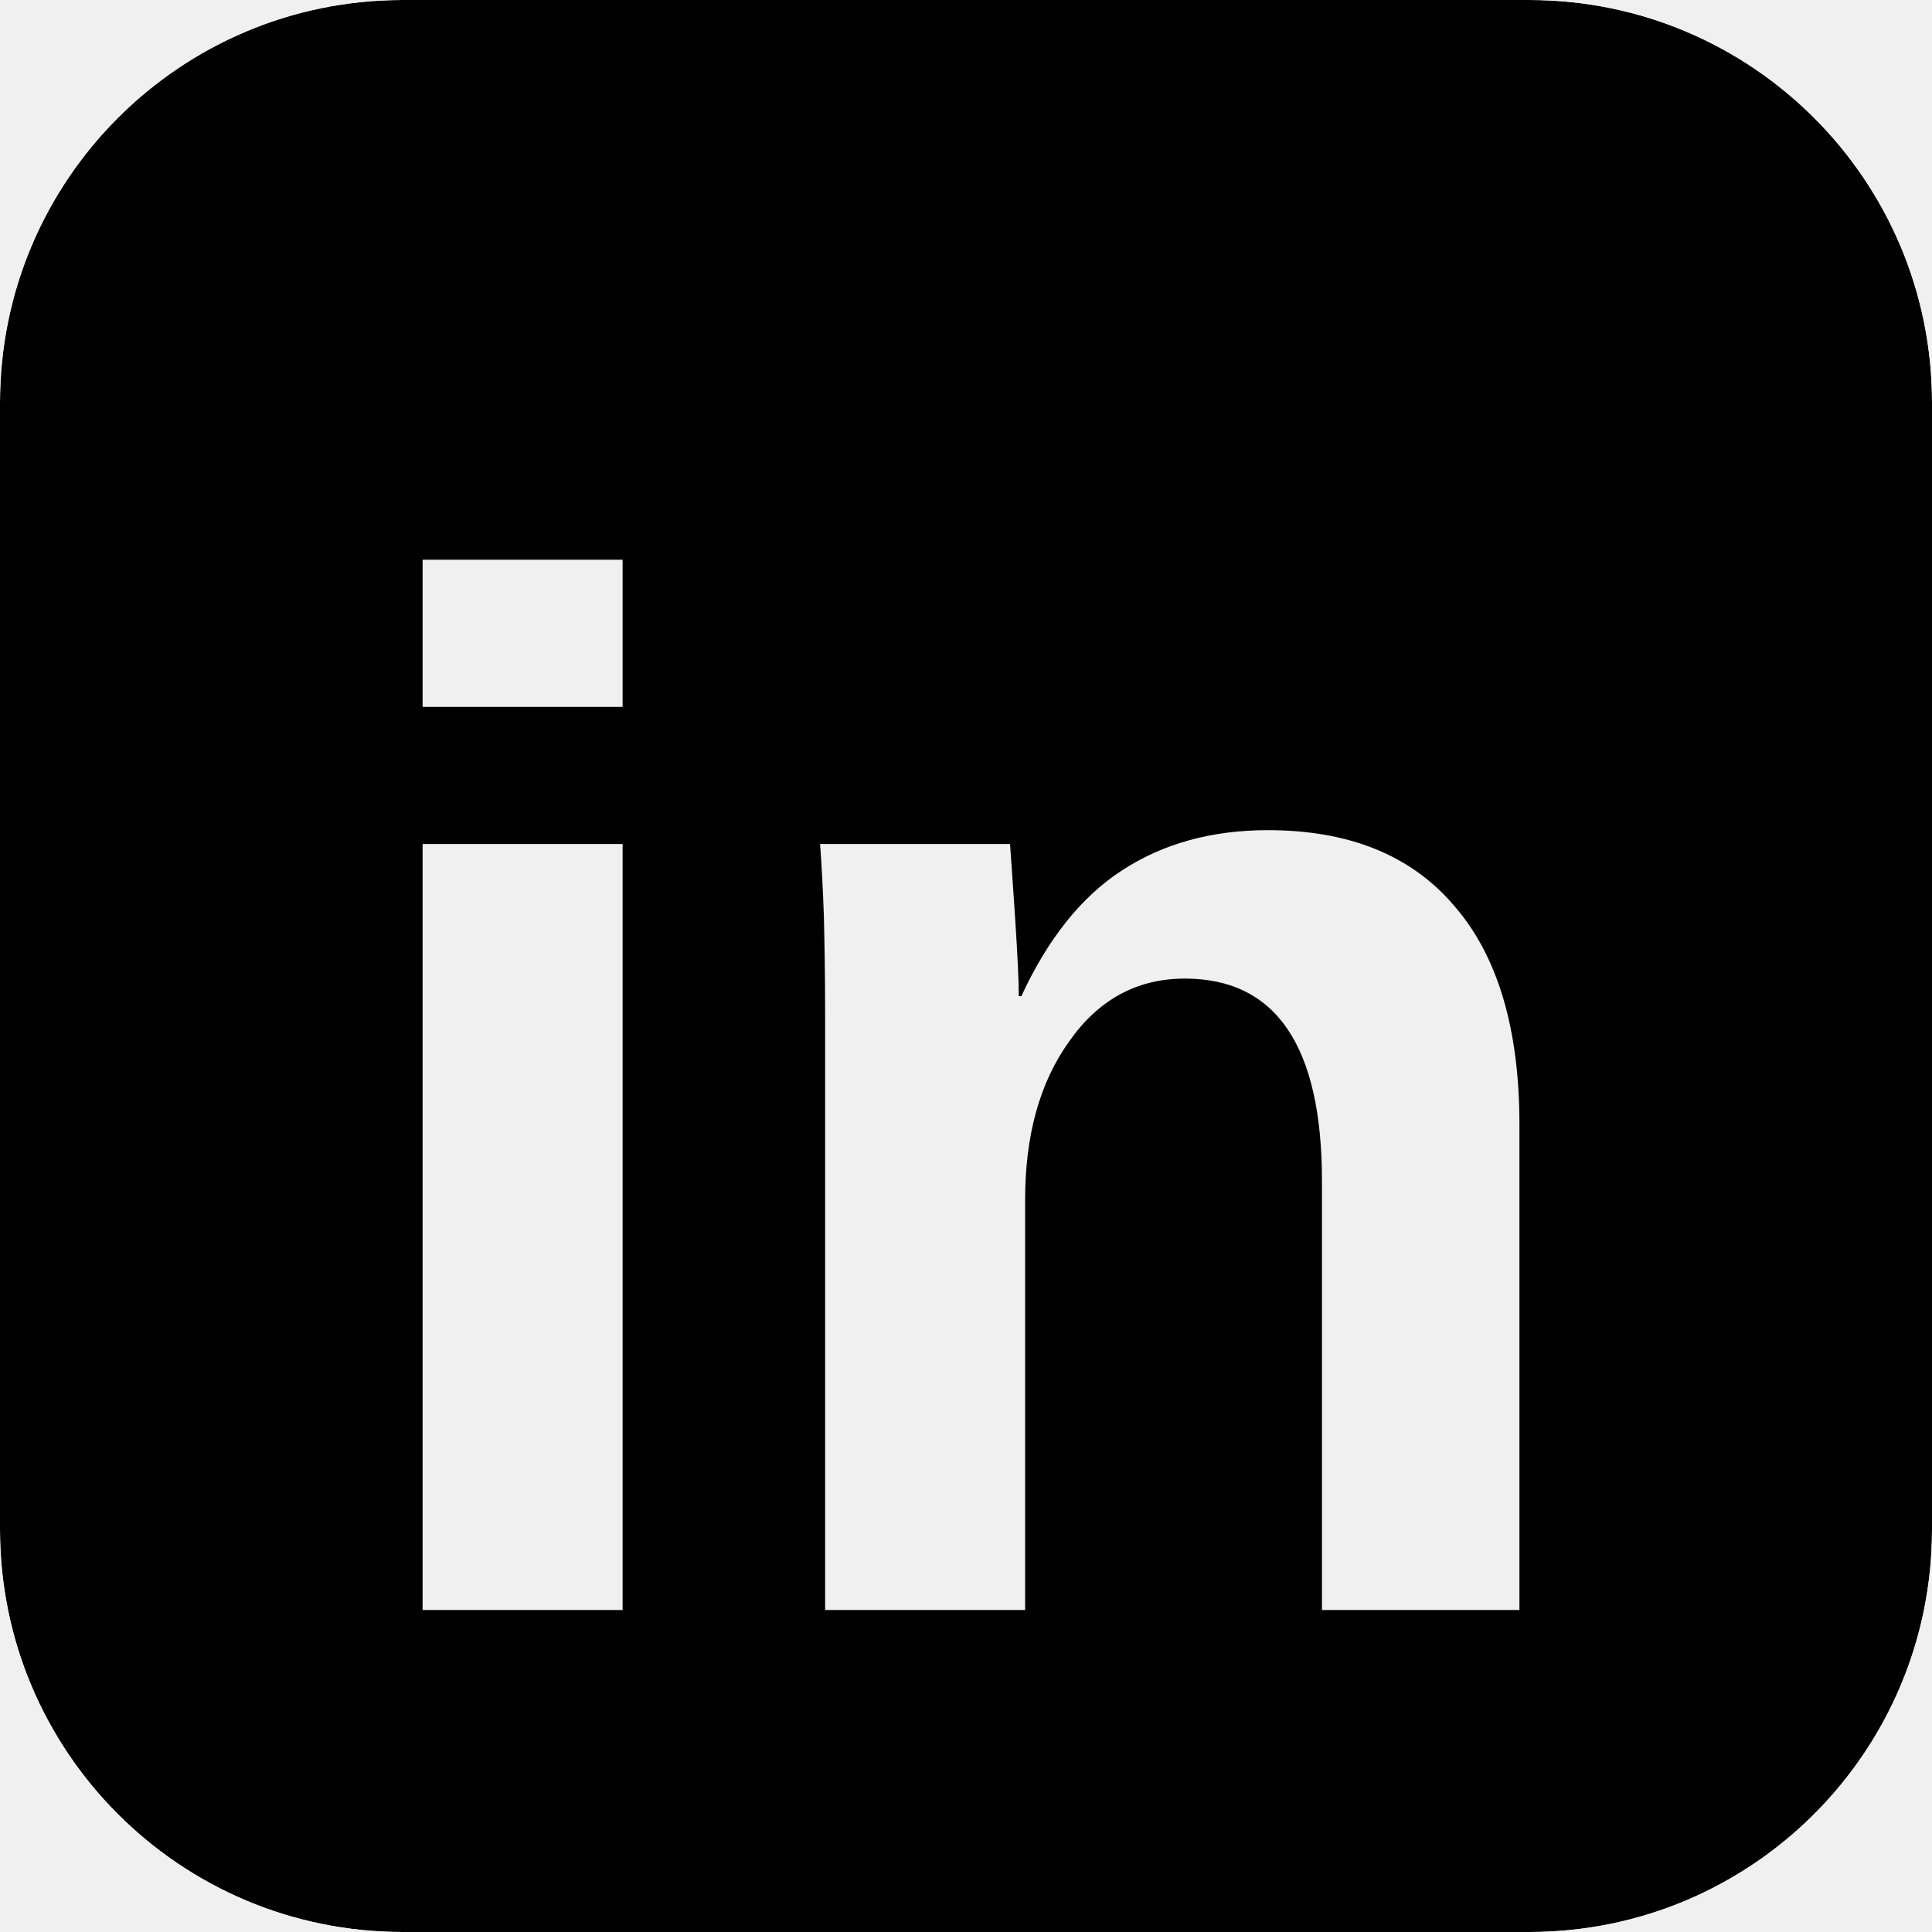
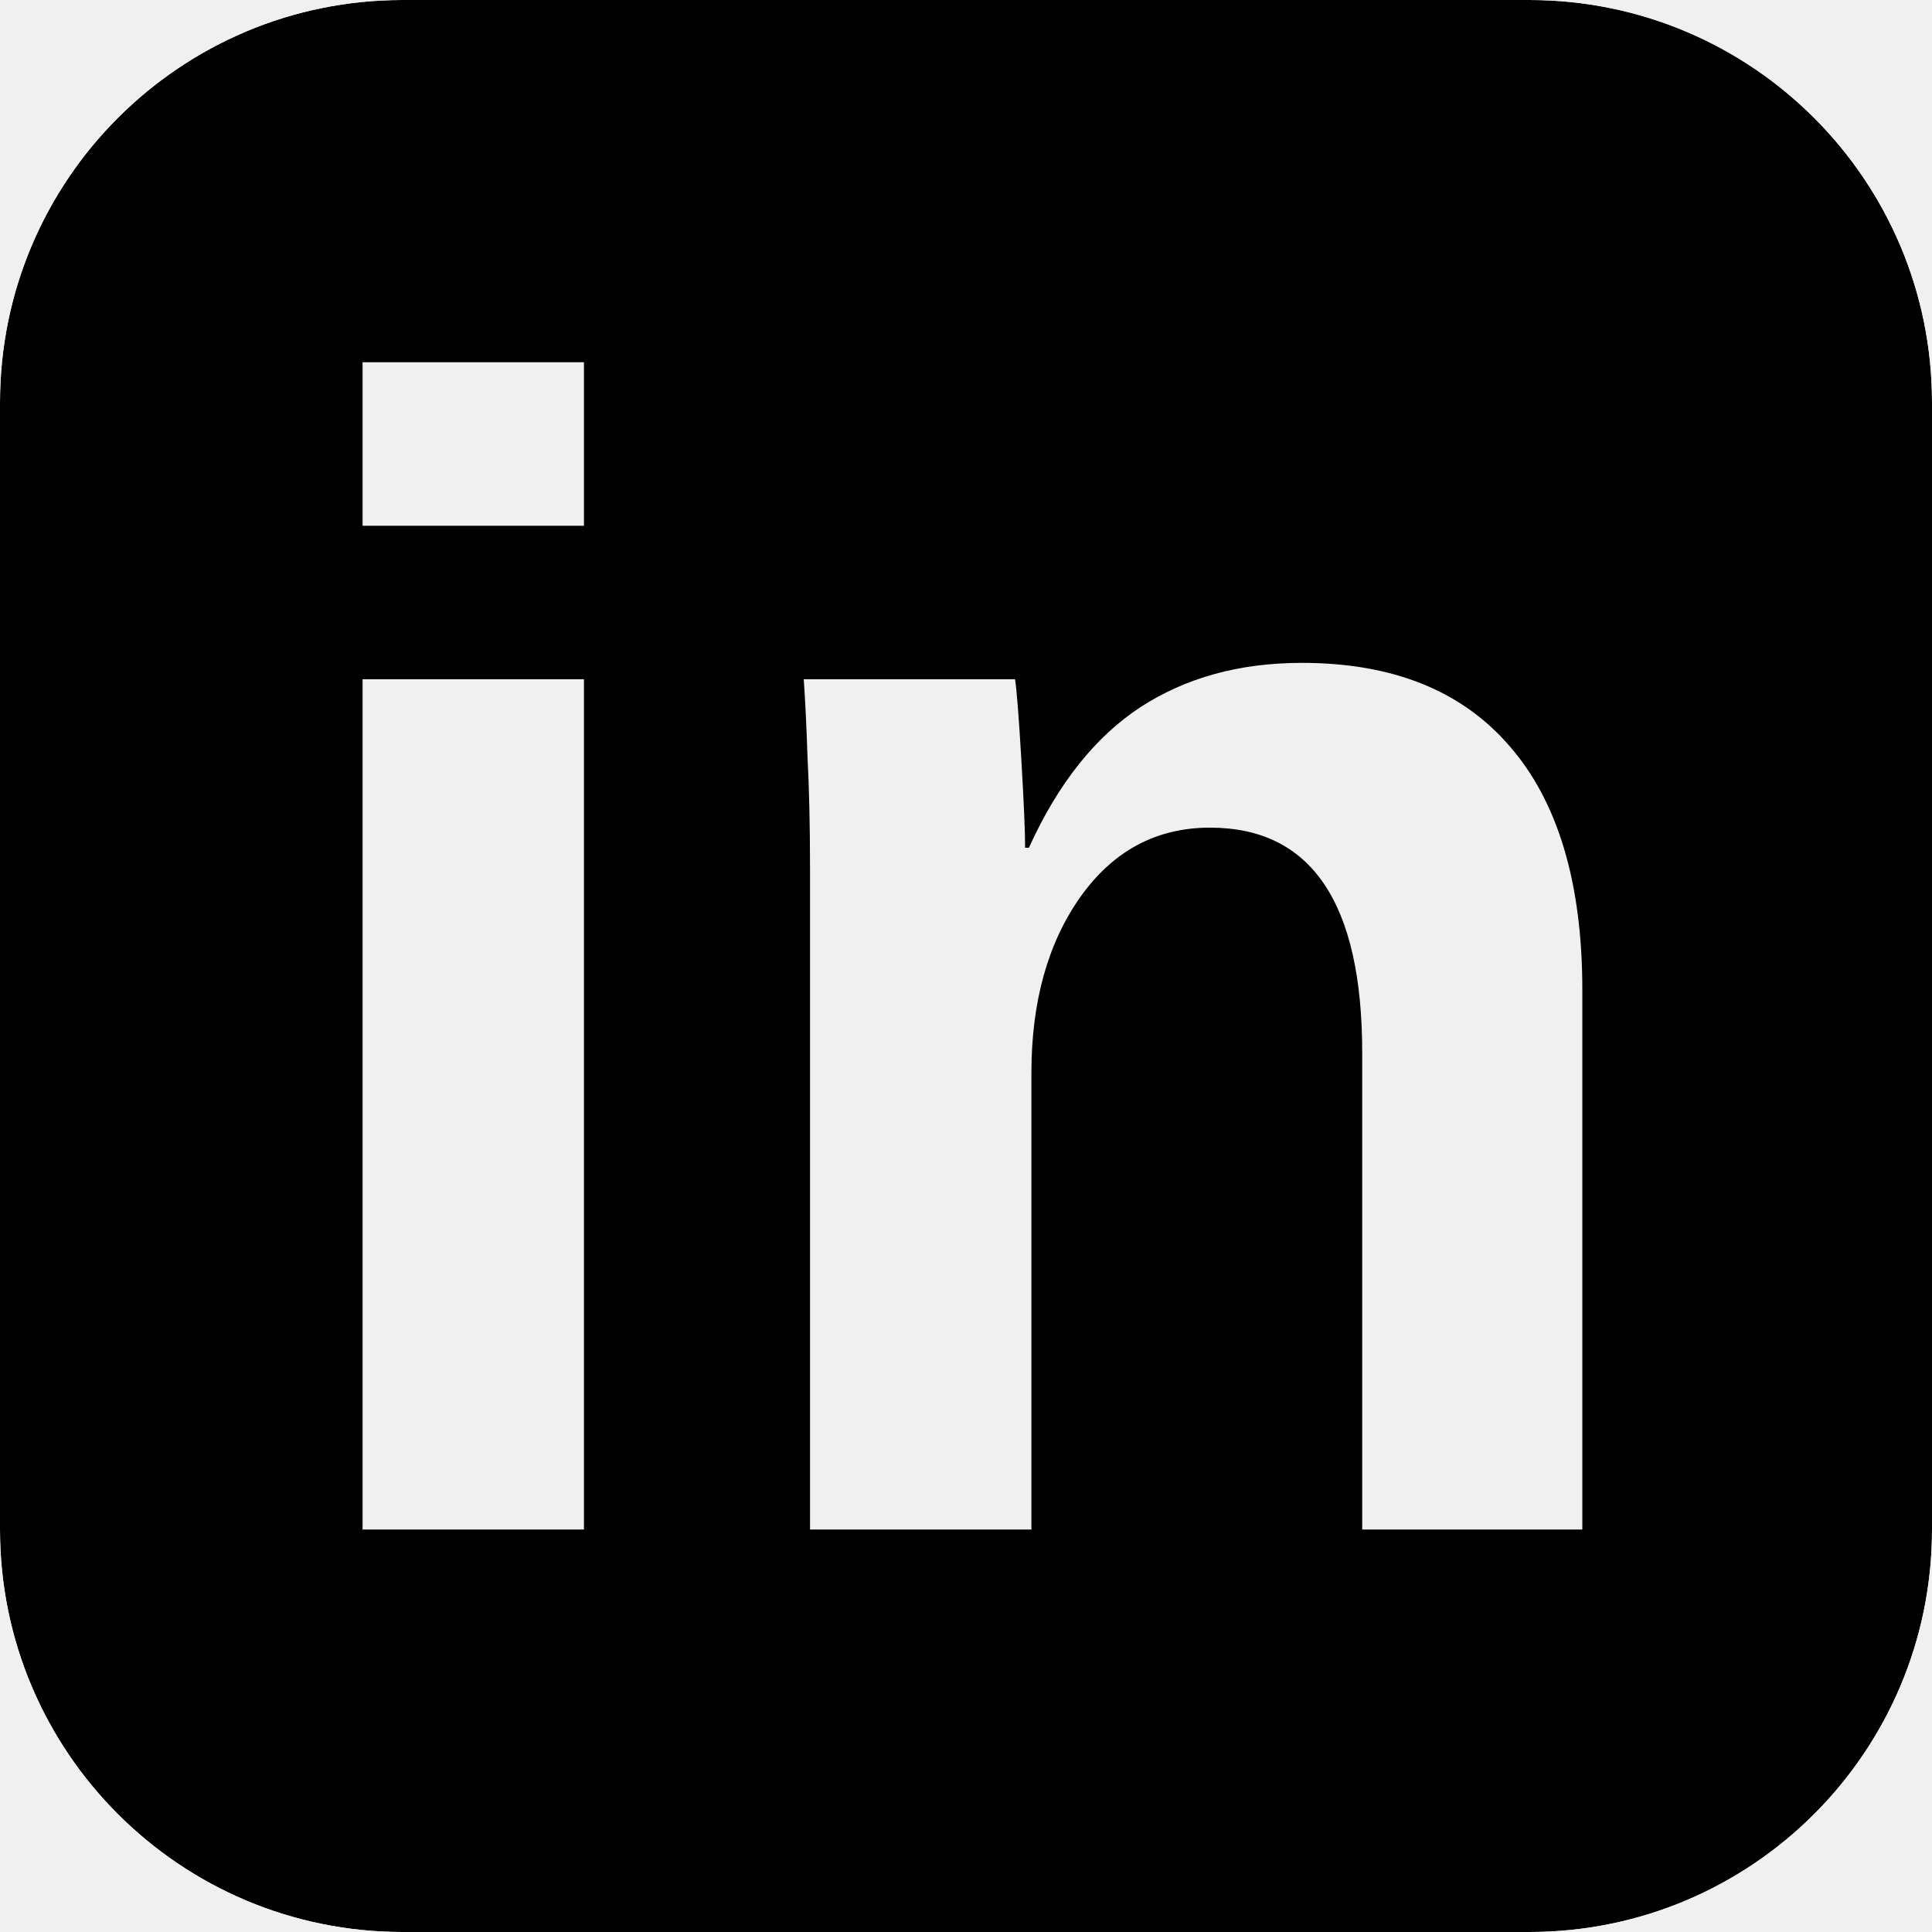
<svg xmlns="http://www.w3.org/2000/svg" viewBox="0 0 24 24" width="24" height="24">
  <defs>
    <mask id="li-knockout">
      <rect x="0" y="0" width="24" height="24" rx="5" fill="white" />
-       <text x="12" y="20" font-family="Arial, Helvetica, sans-serif" font-size="18" font-weight="bold" text-anchor="middle" fill="black">in</text>
+       <text x="12" y="19" font-family="Arial, Helvetica, sans-serif" font-size="20" font-weight="bold" text-anchor="middle" fill="black">in</text>
    </mask>
  </defs>
  <rect x="0" y="0" width="24" height="24" rx="5" fill="currentColor" mask="url(#li-knockout)" />
</svg>
